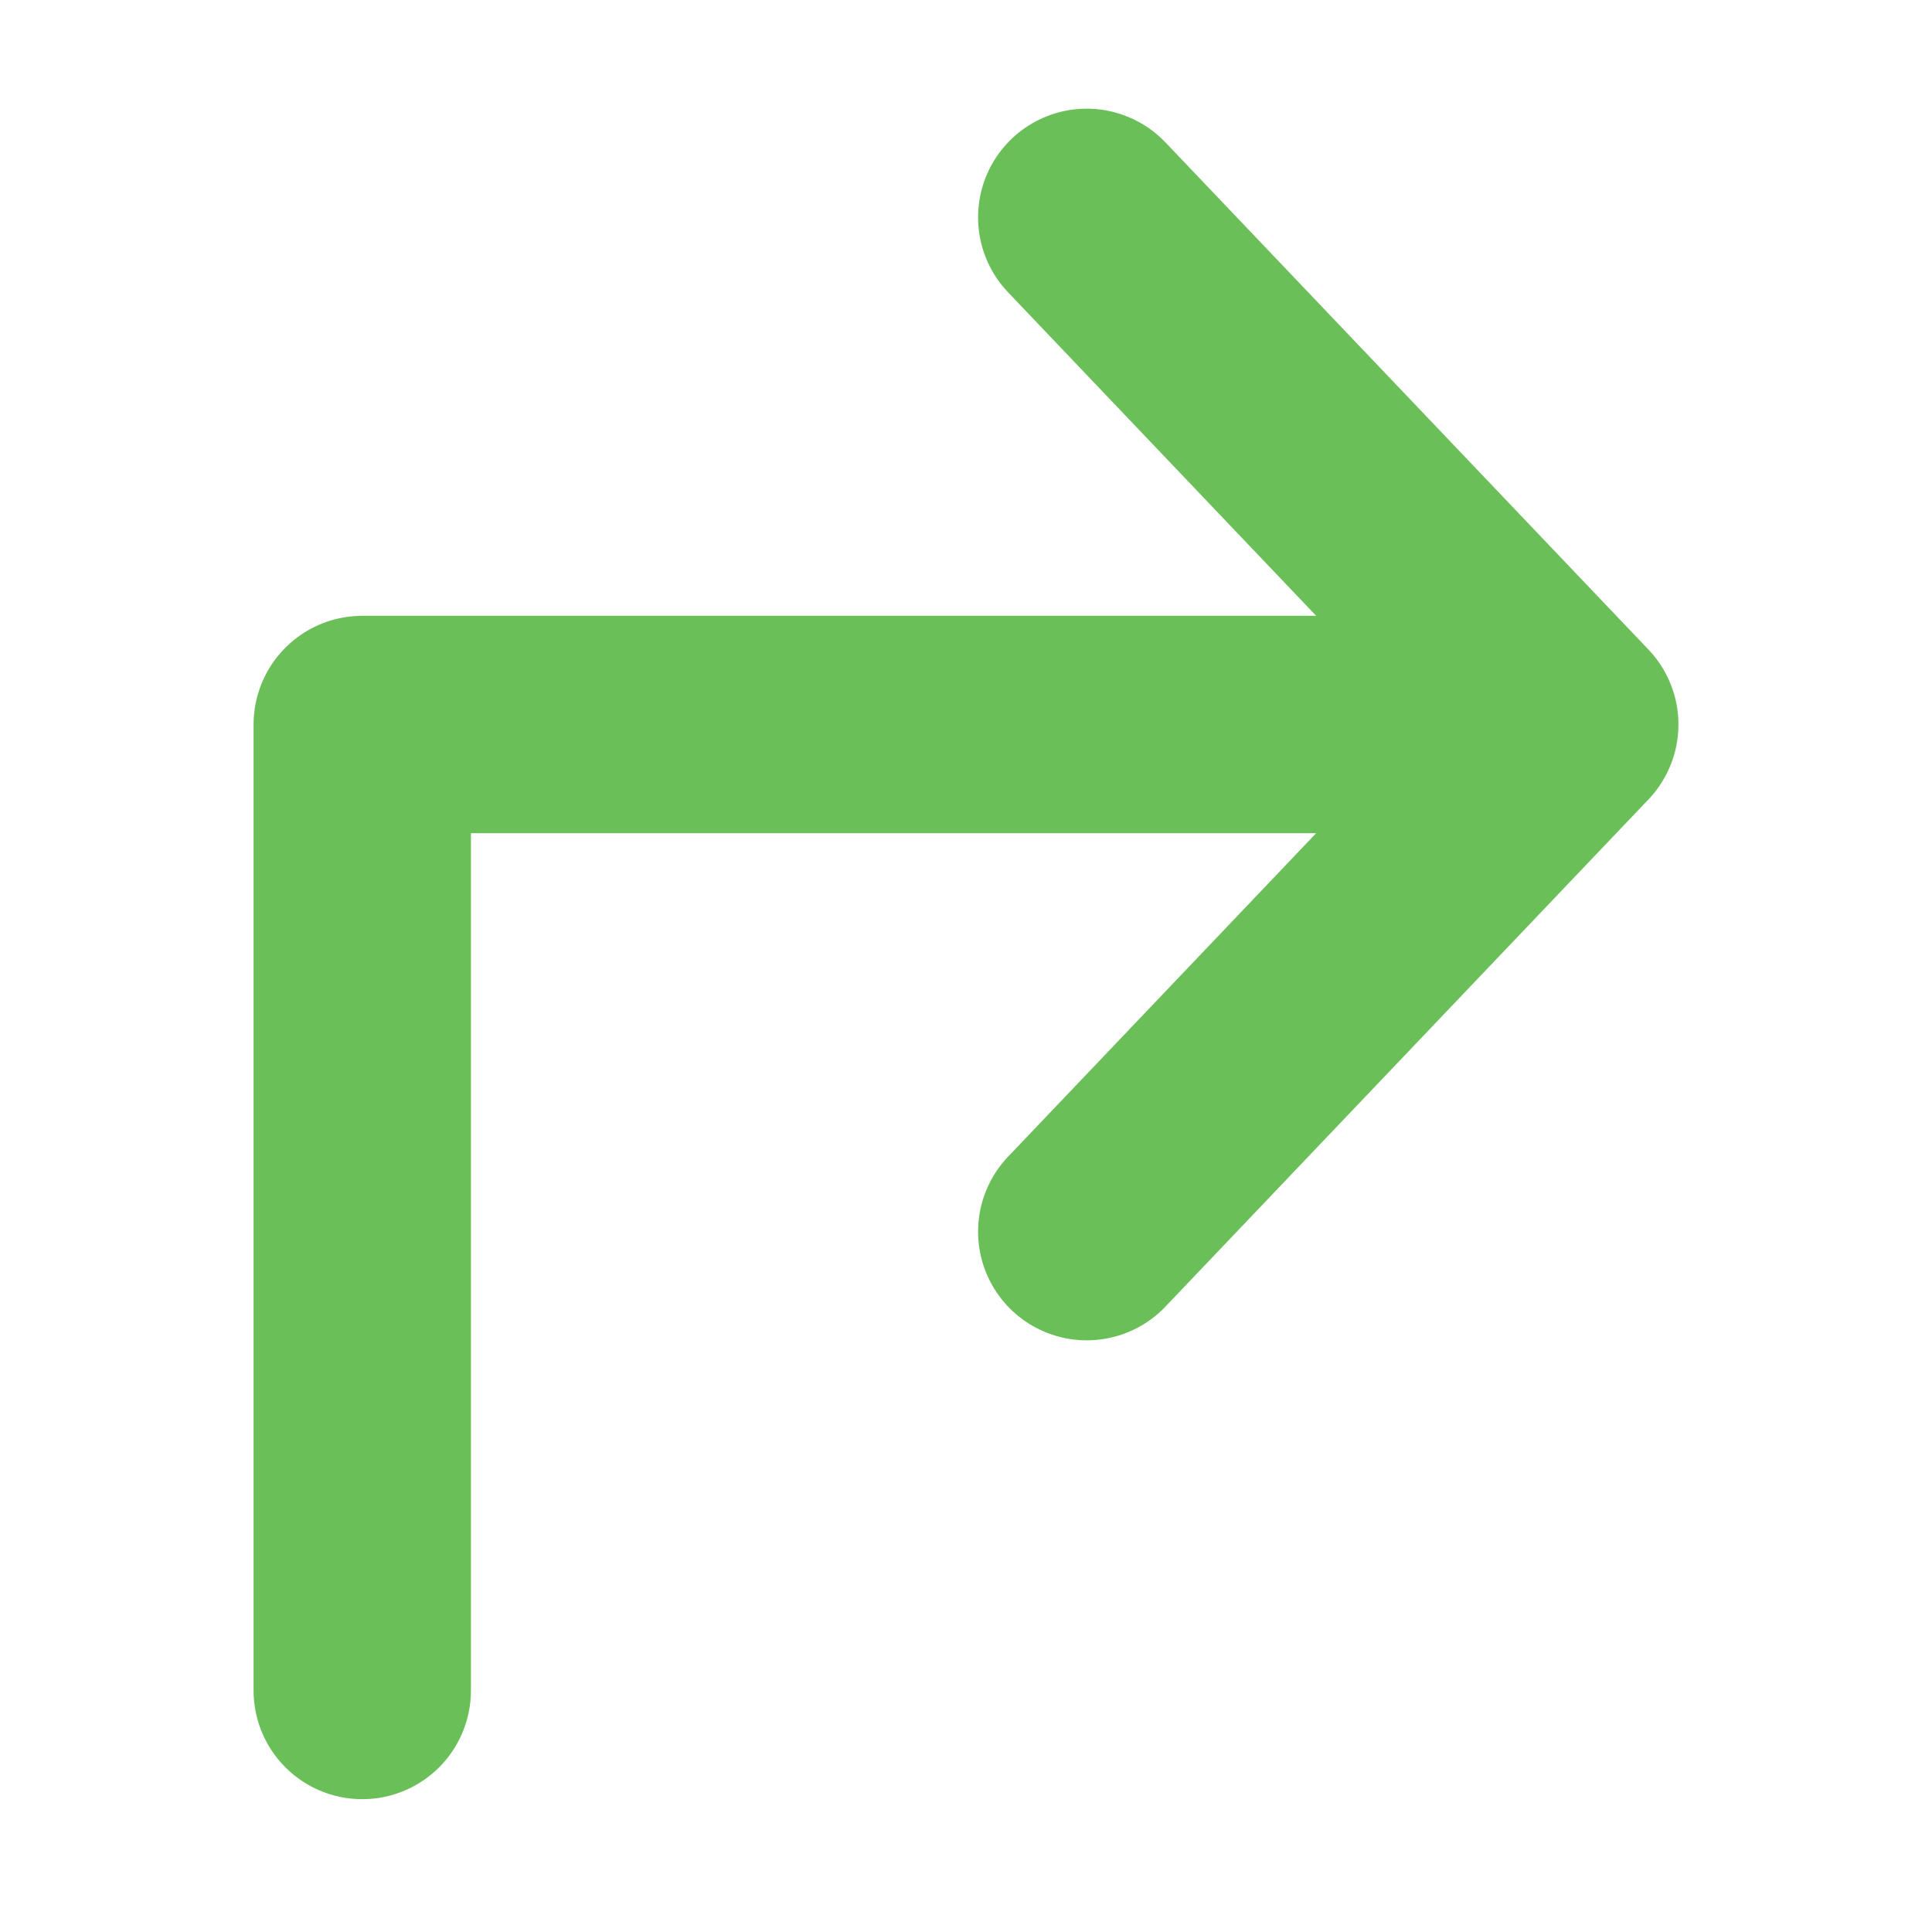
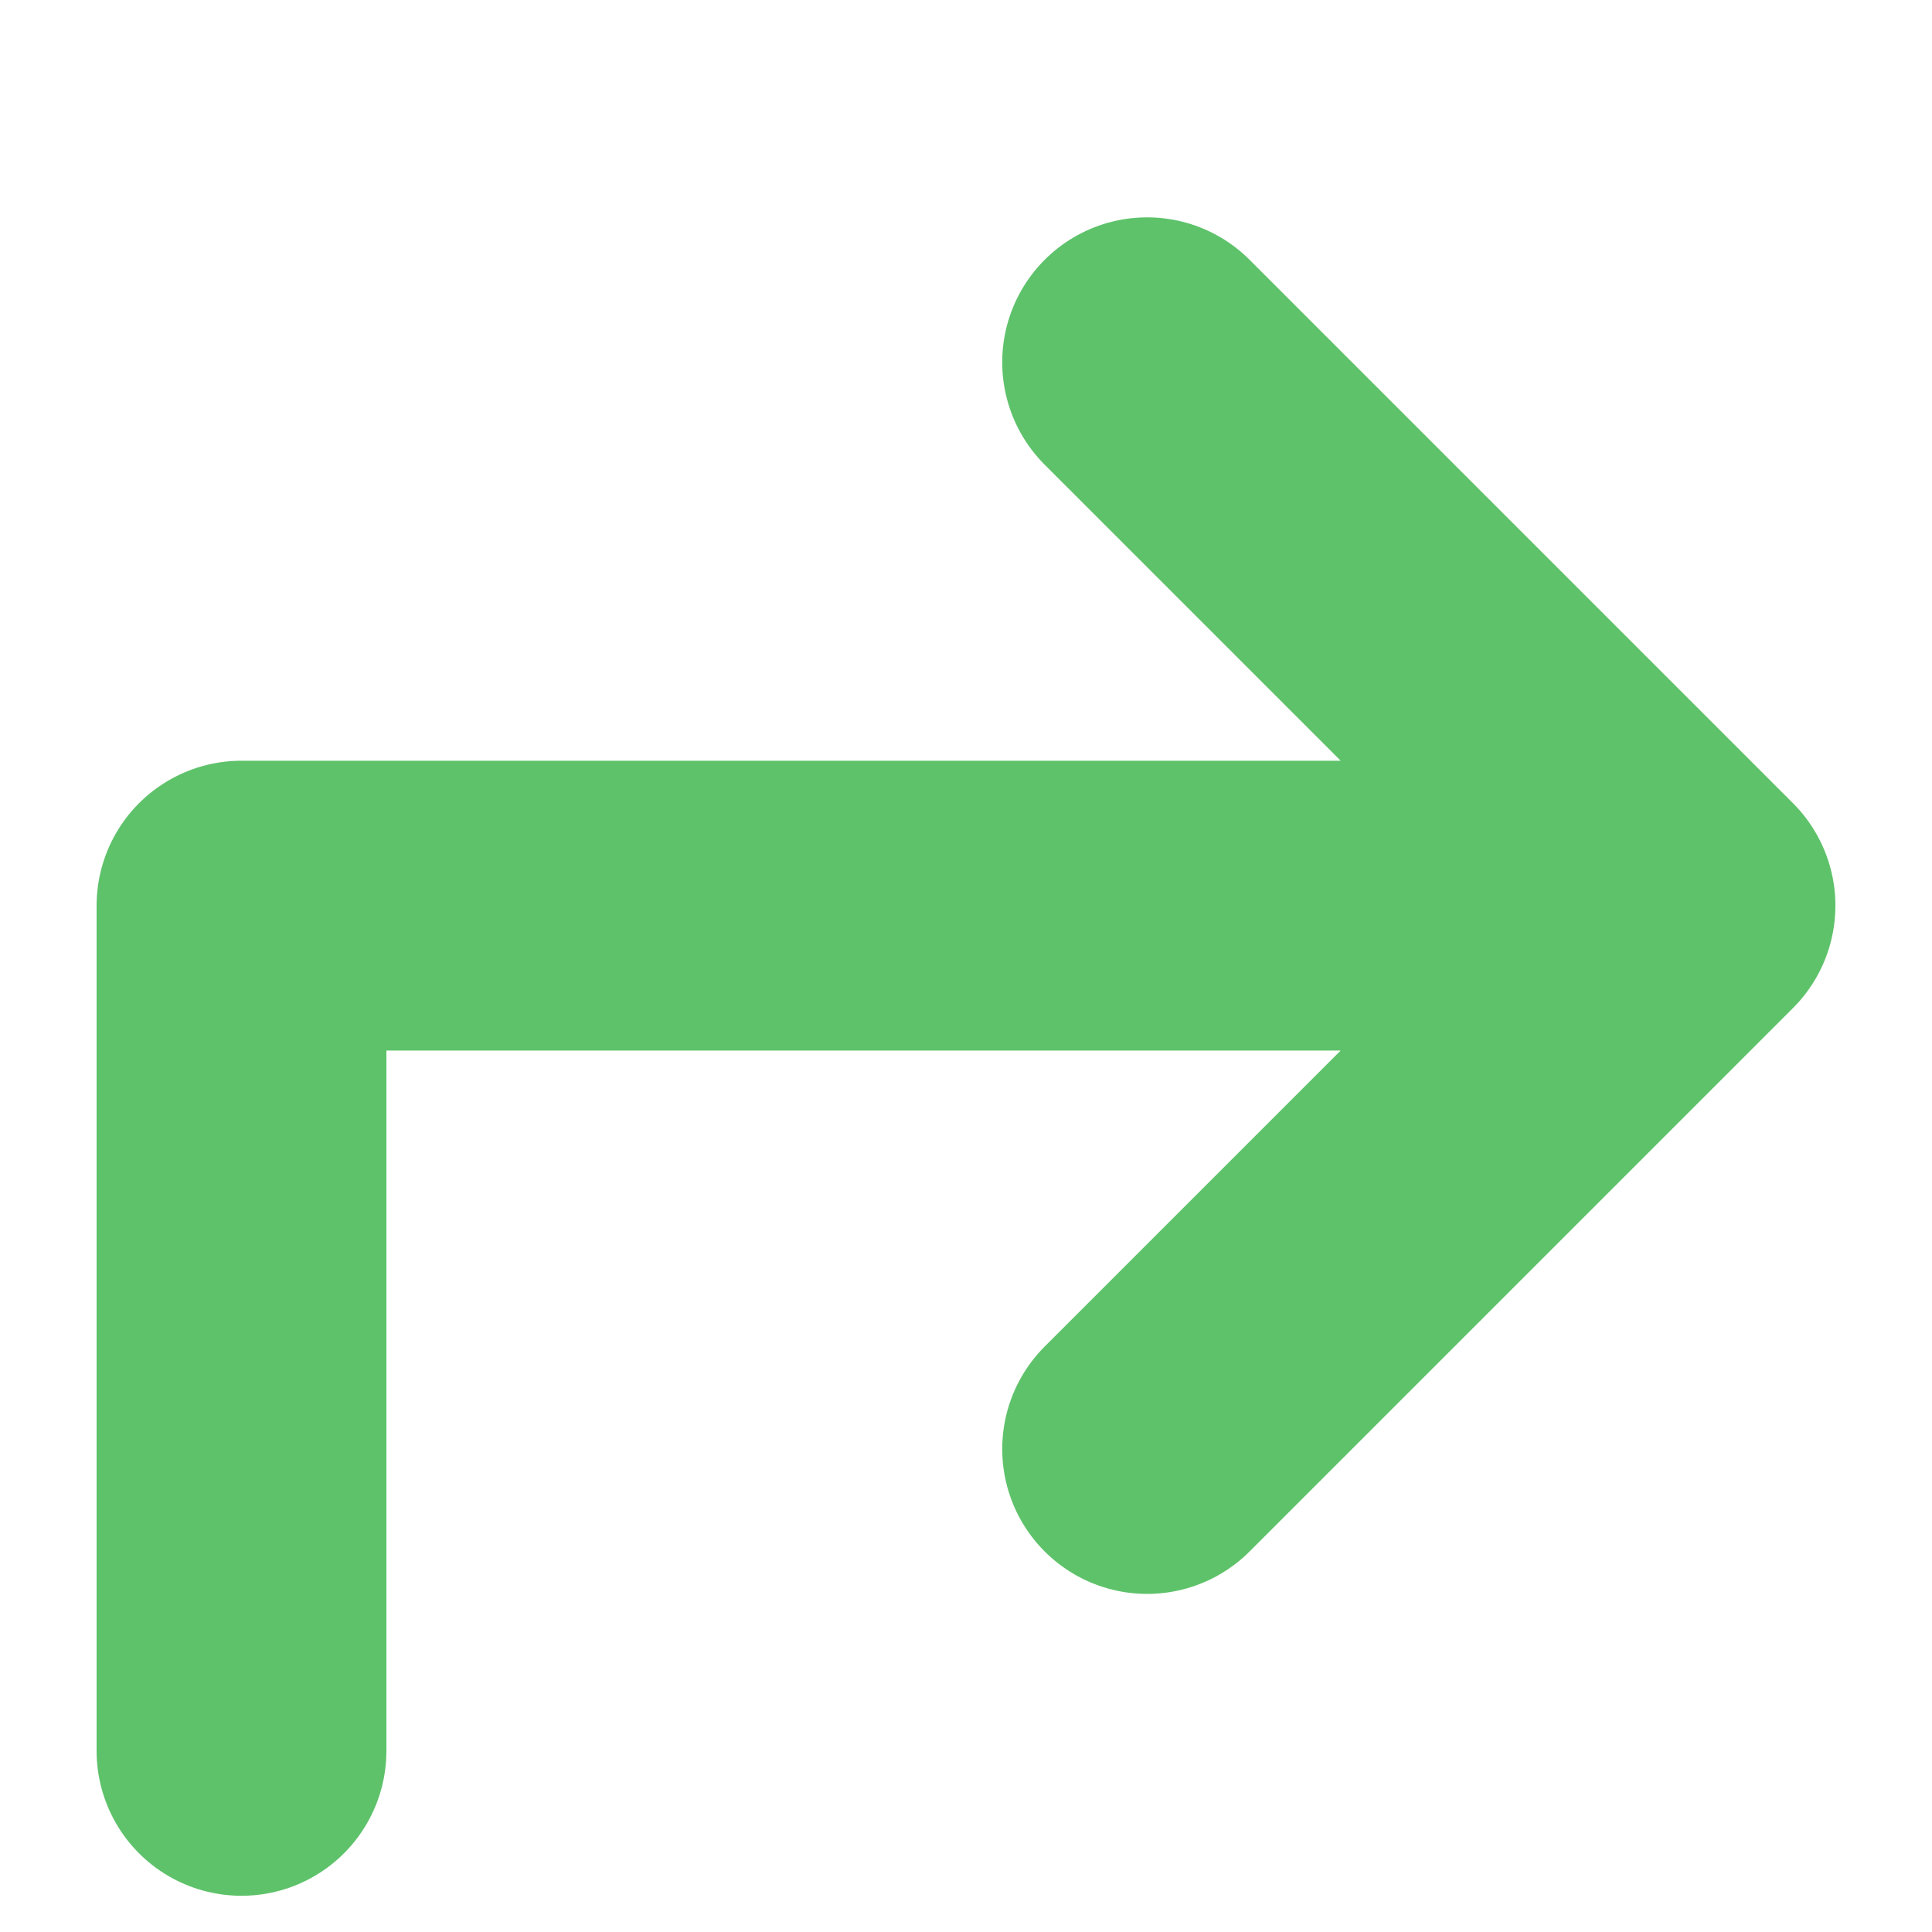
<svg xmlns="http://www.w3.org/2000/svg" width="16" height="16" viewBox="0 0 16 16">
-   <path d="M3 14V6H13M9 1.8L13 6L9 10.2" fill="none" stroke="#6bbf59" stroke-width="1.8" stroke-linecap="round" stroke-linejoin="round" />
+   <path d="M2 14.5V7.5H14M9.5 3L14 7.5L9.5 12" fill="none" stroke="#5ec26a" stroke-width="2.4" stroke-linecap="round" stroke-linejoin="round" />
</svg>
